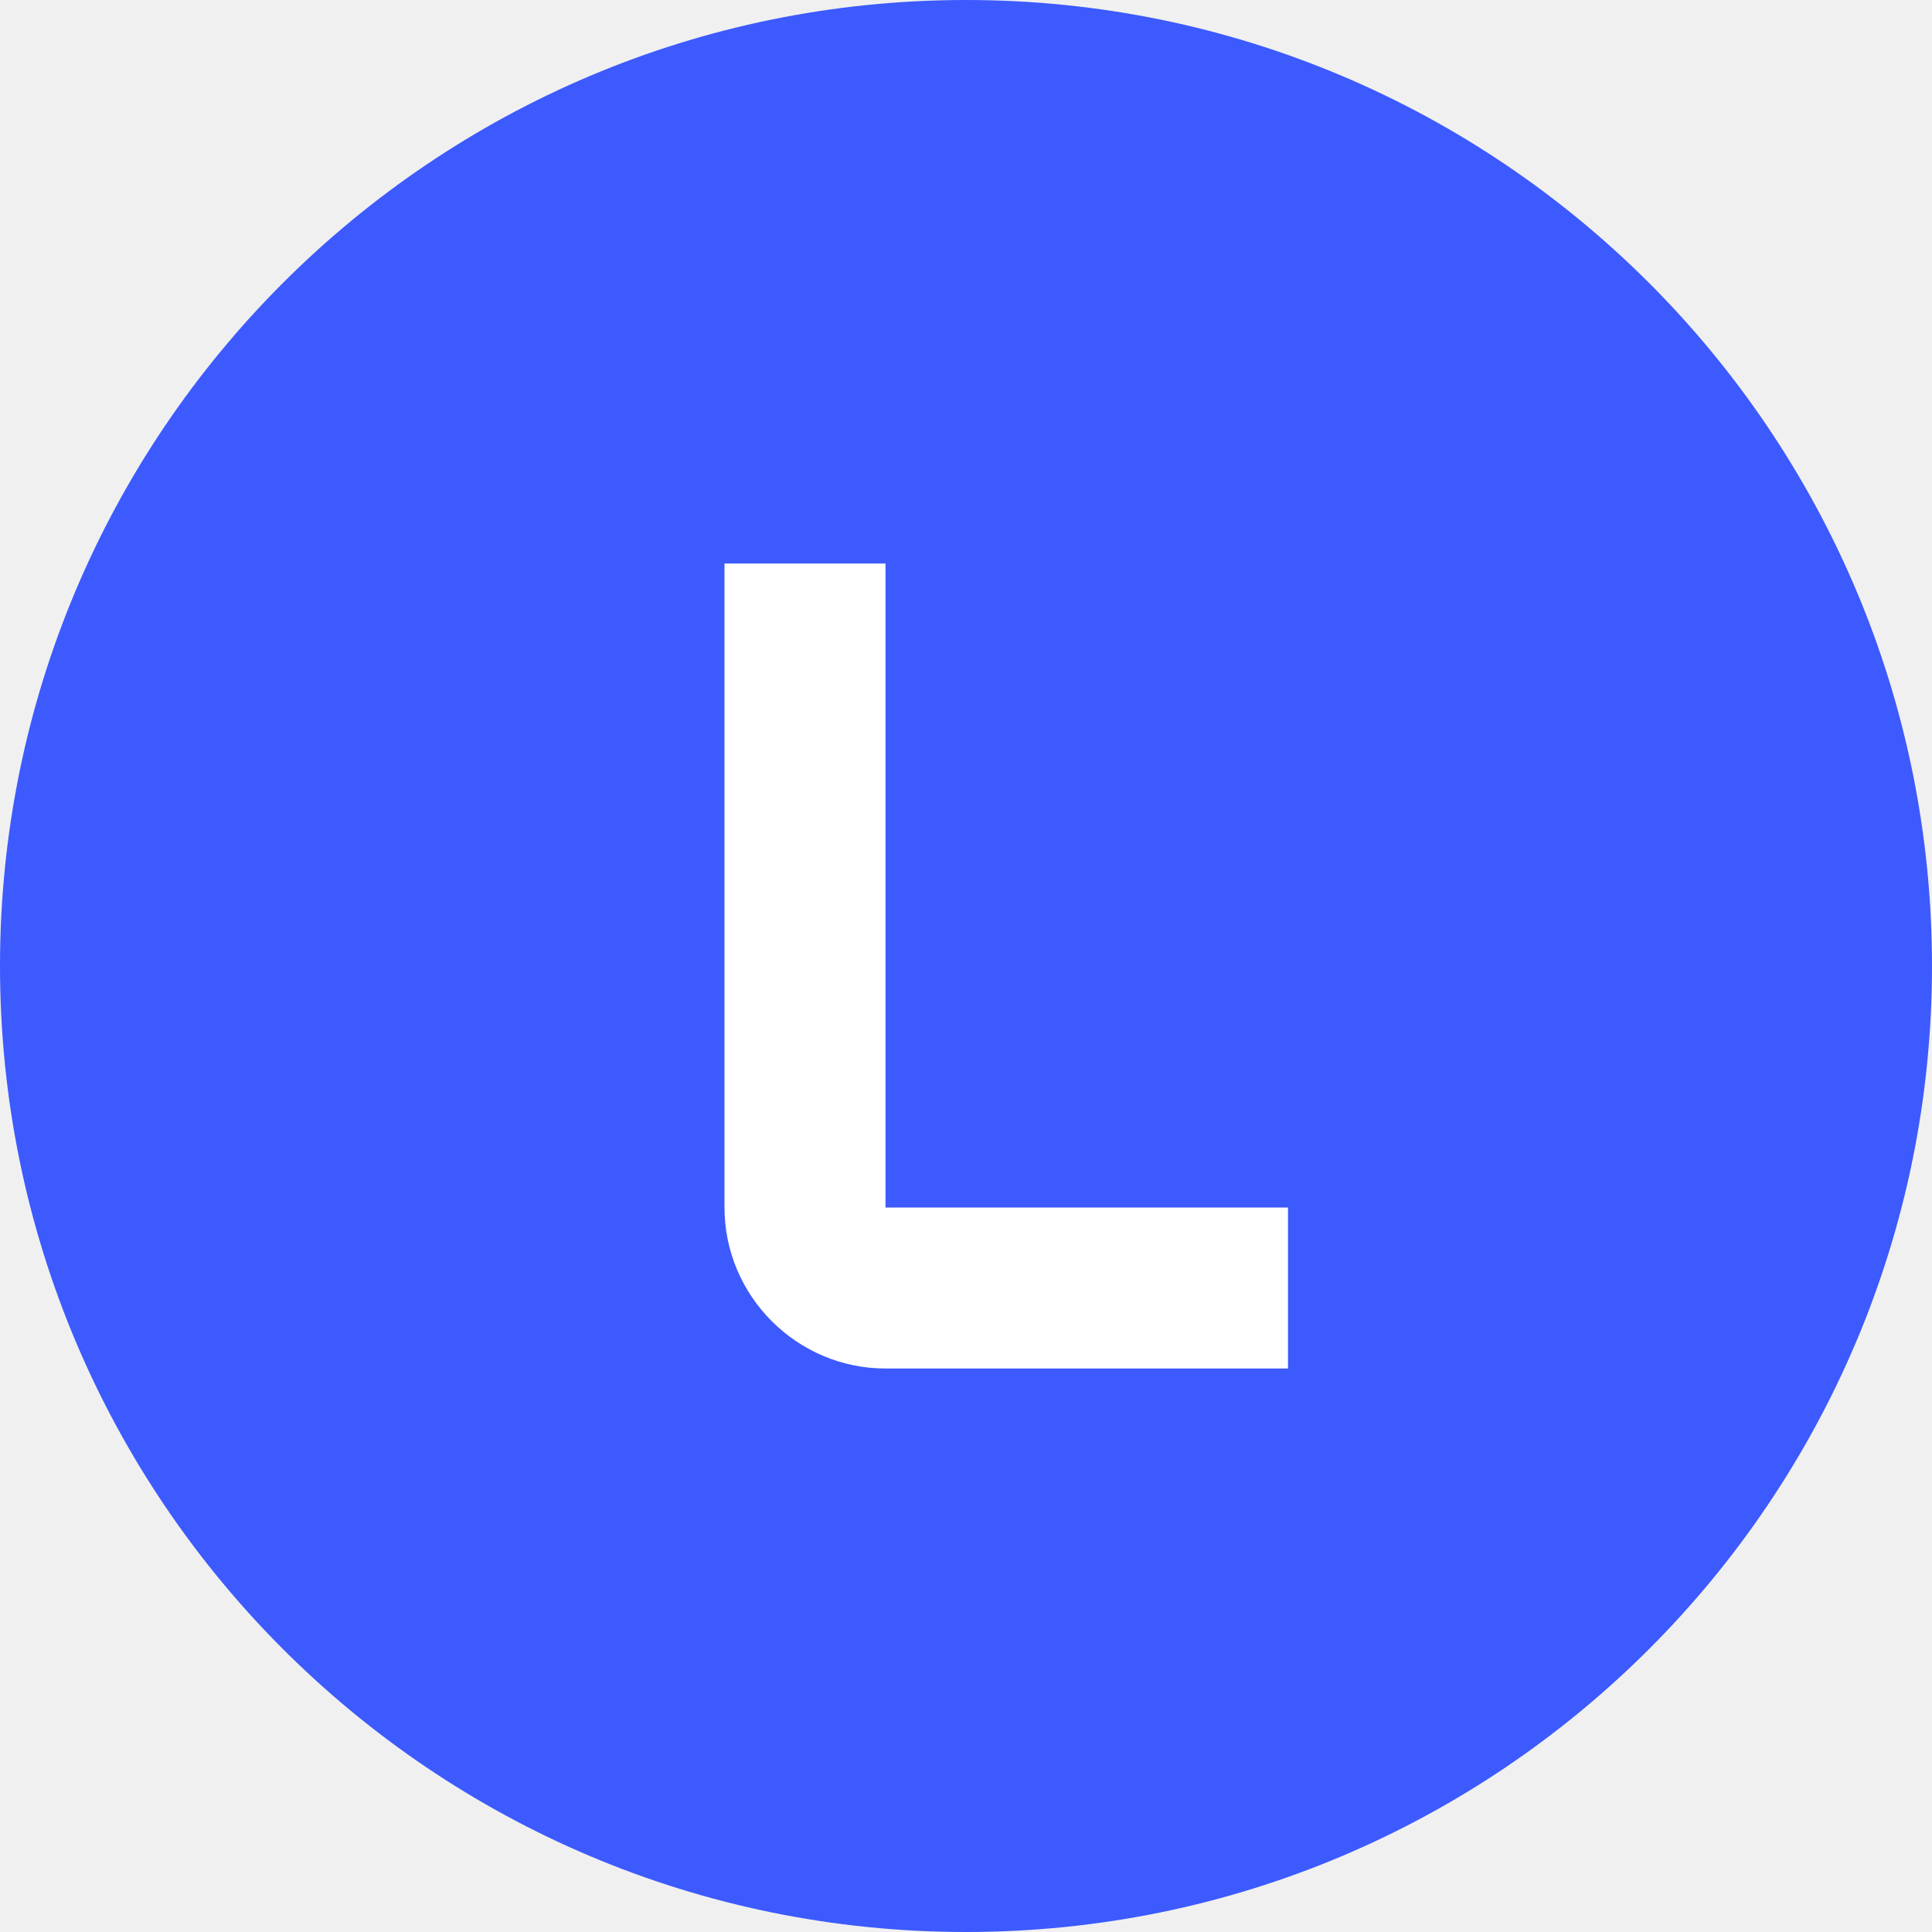
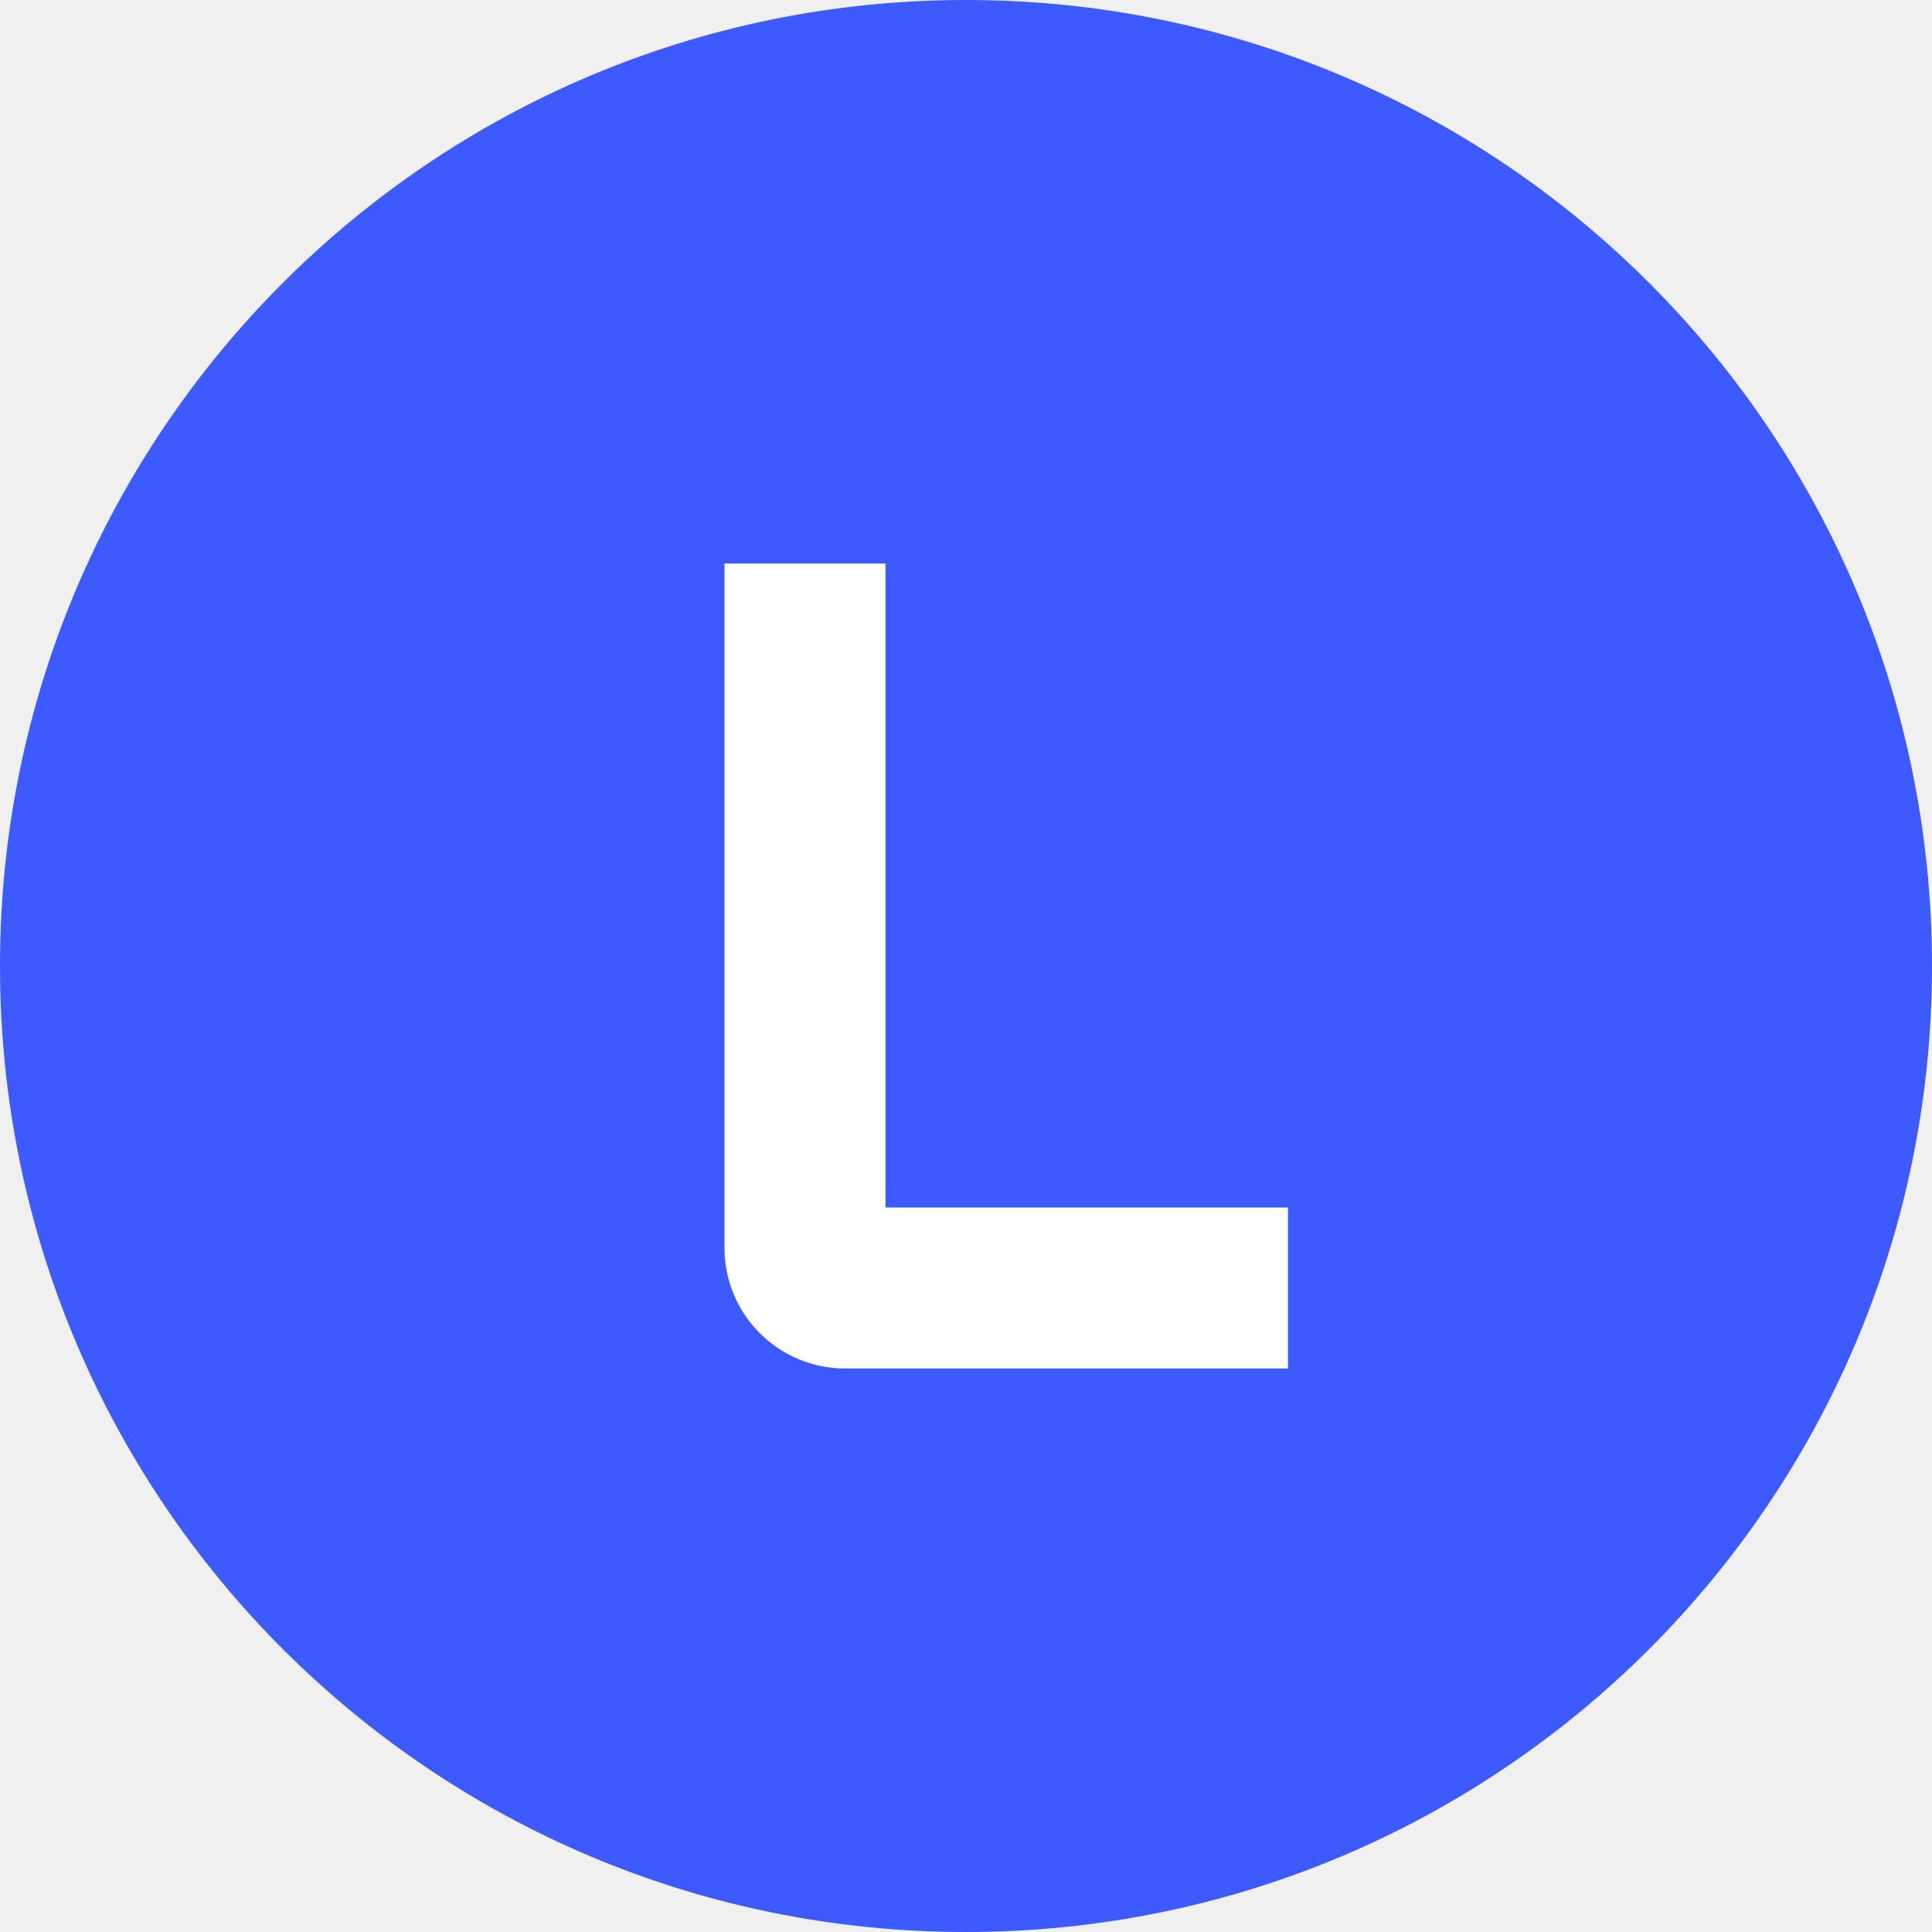
<svg xmlns="http://www.w3.org/2000/svg" width="24" height="24" viewBox="0 0 24 24">
-   <circle fill="#3d5afe" cx="12" cy="12" r="12" />
-   <path d="M9 7V15C9 16.1 9.9 17 11 17H16V15H11V7H9Z" fill="#FFFFFF" />
+   <path fill="#3d5afe" d="M12 0C5.37 0 0 5.37 0 12s5.37 12 12 12 12-5.37 12-12S18.63 0 12 0z" />
+   <path fill="#FFFFFF" d="M9 7v8.5c0 .83.67 1.5 1.5 1.5H16v-2h-5V7H9z" />
</svg>
